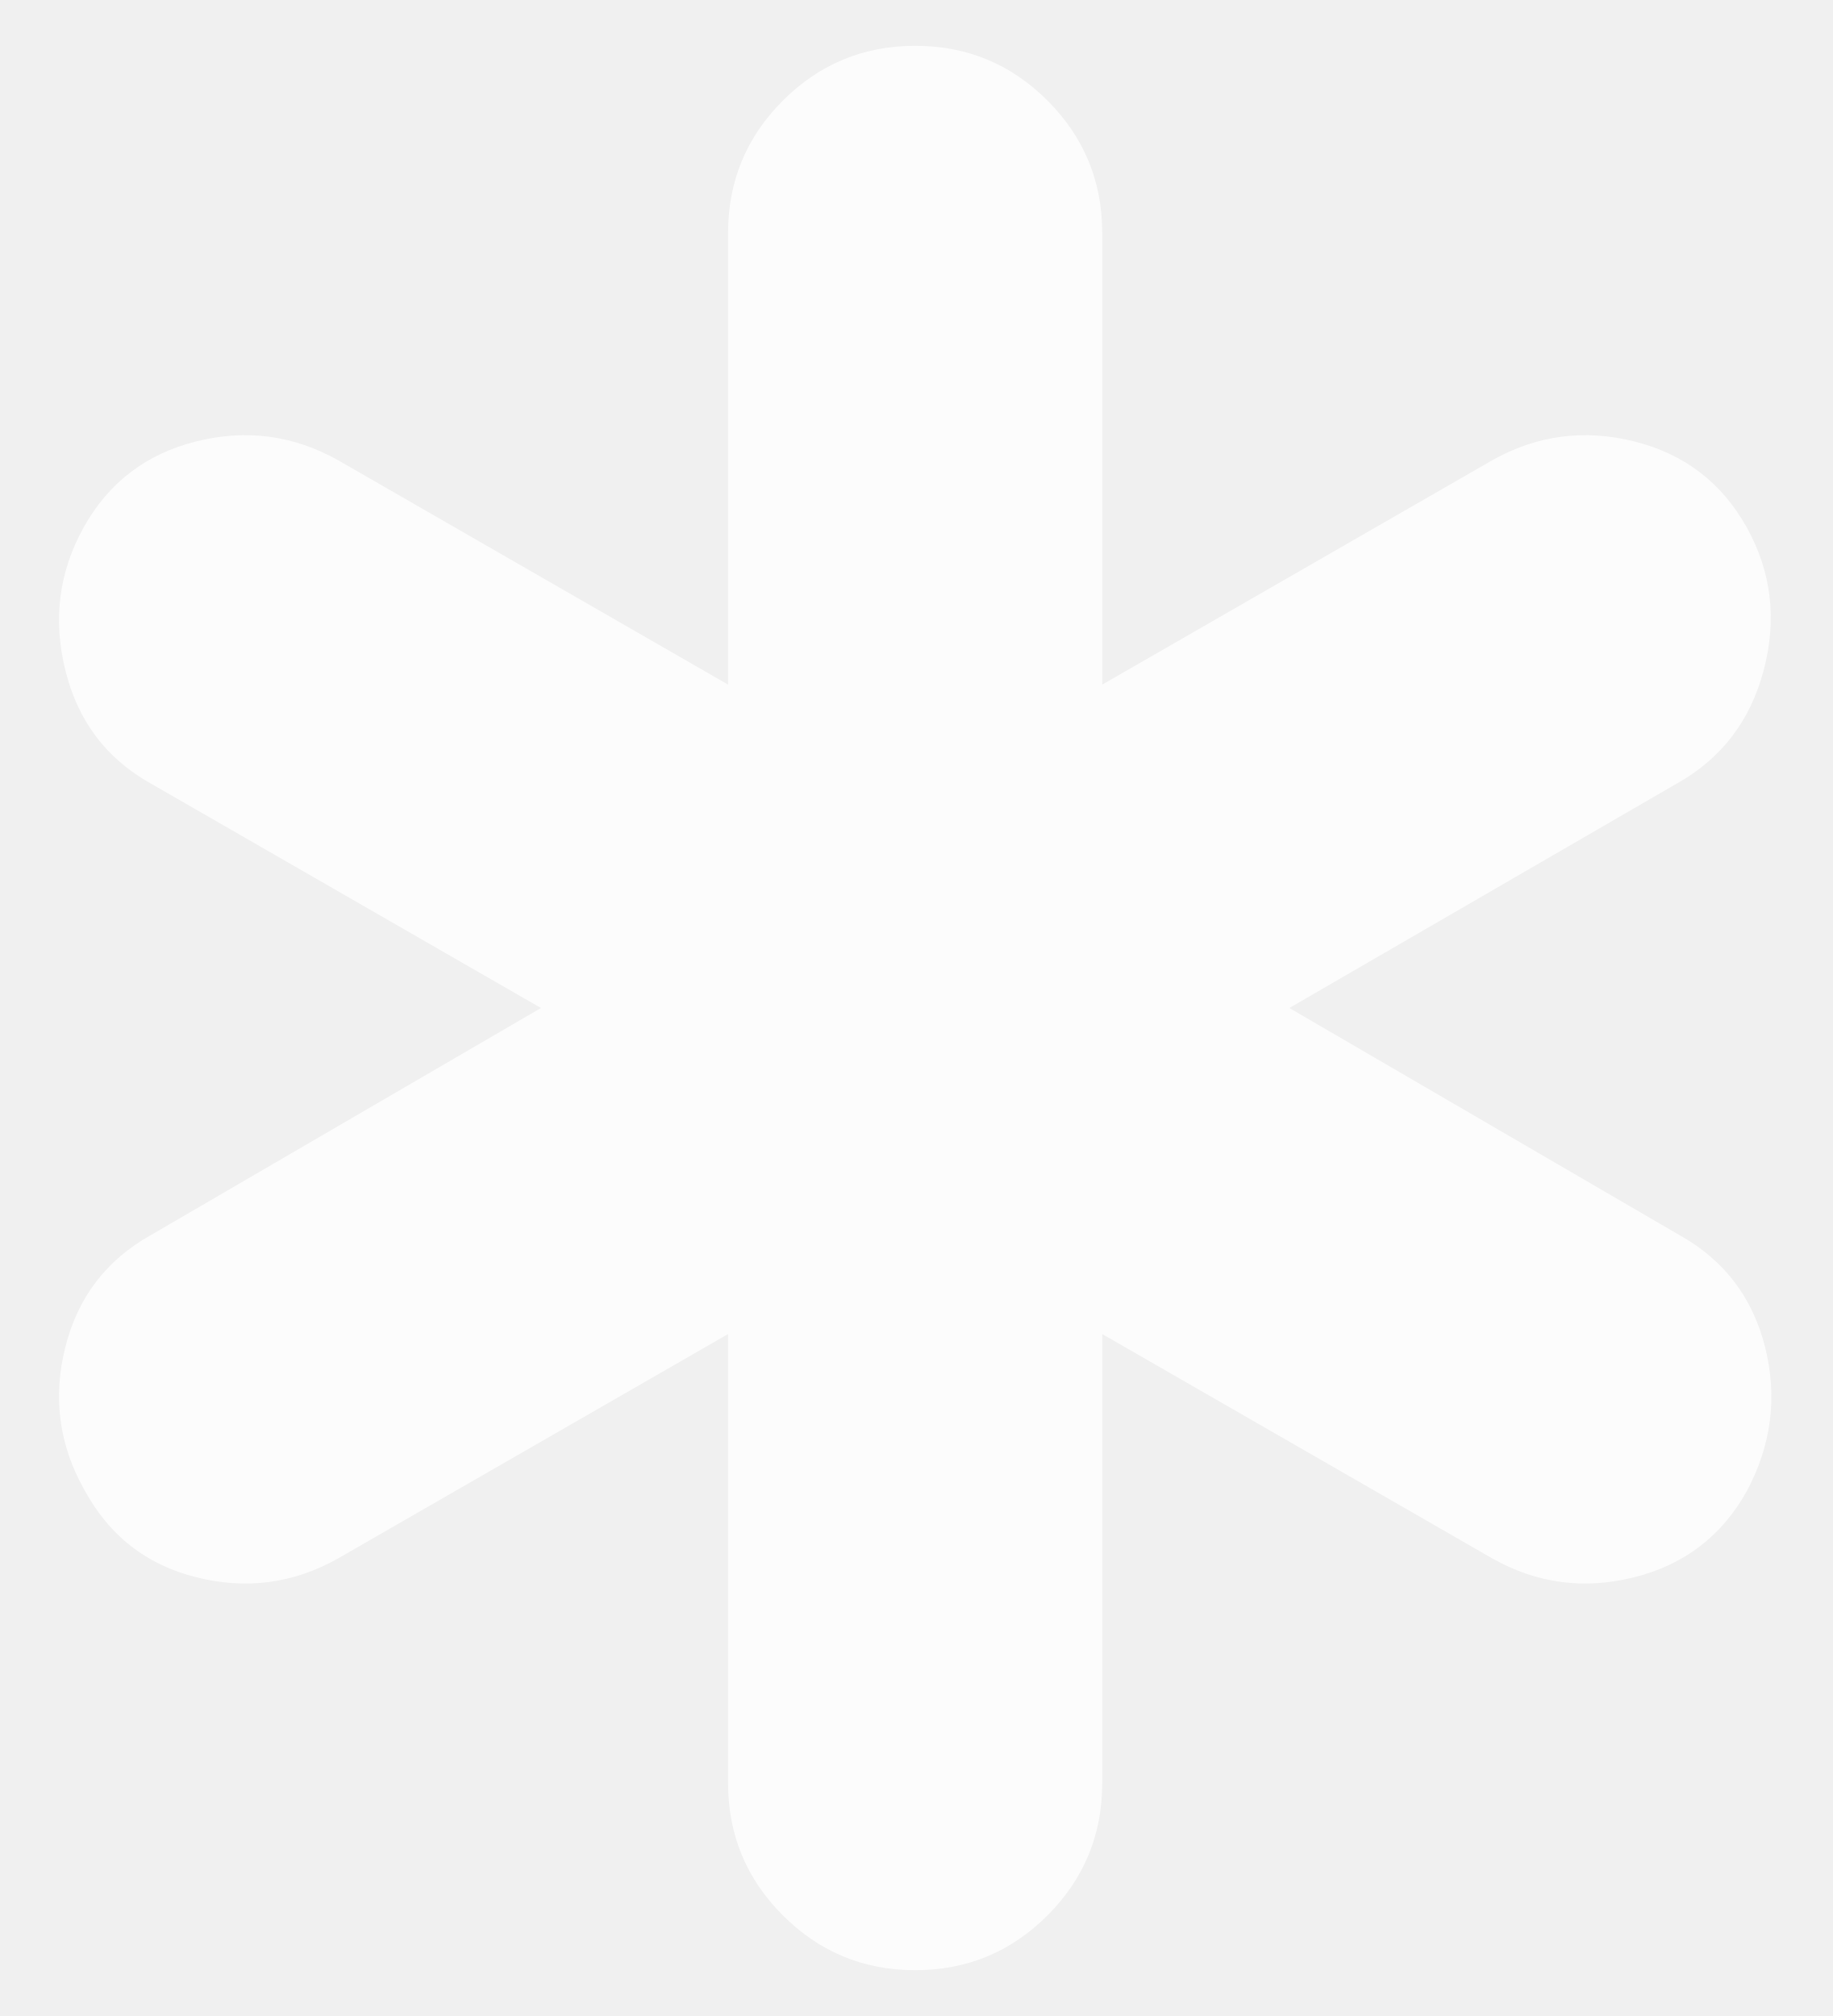
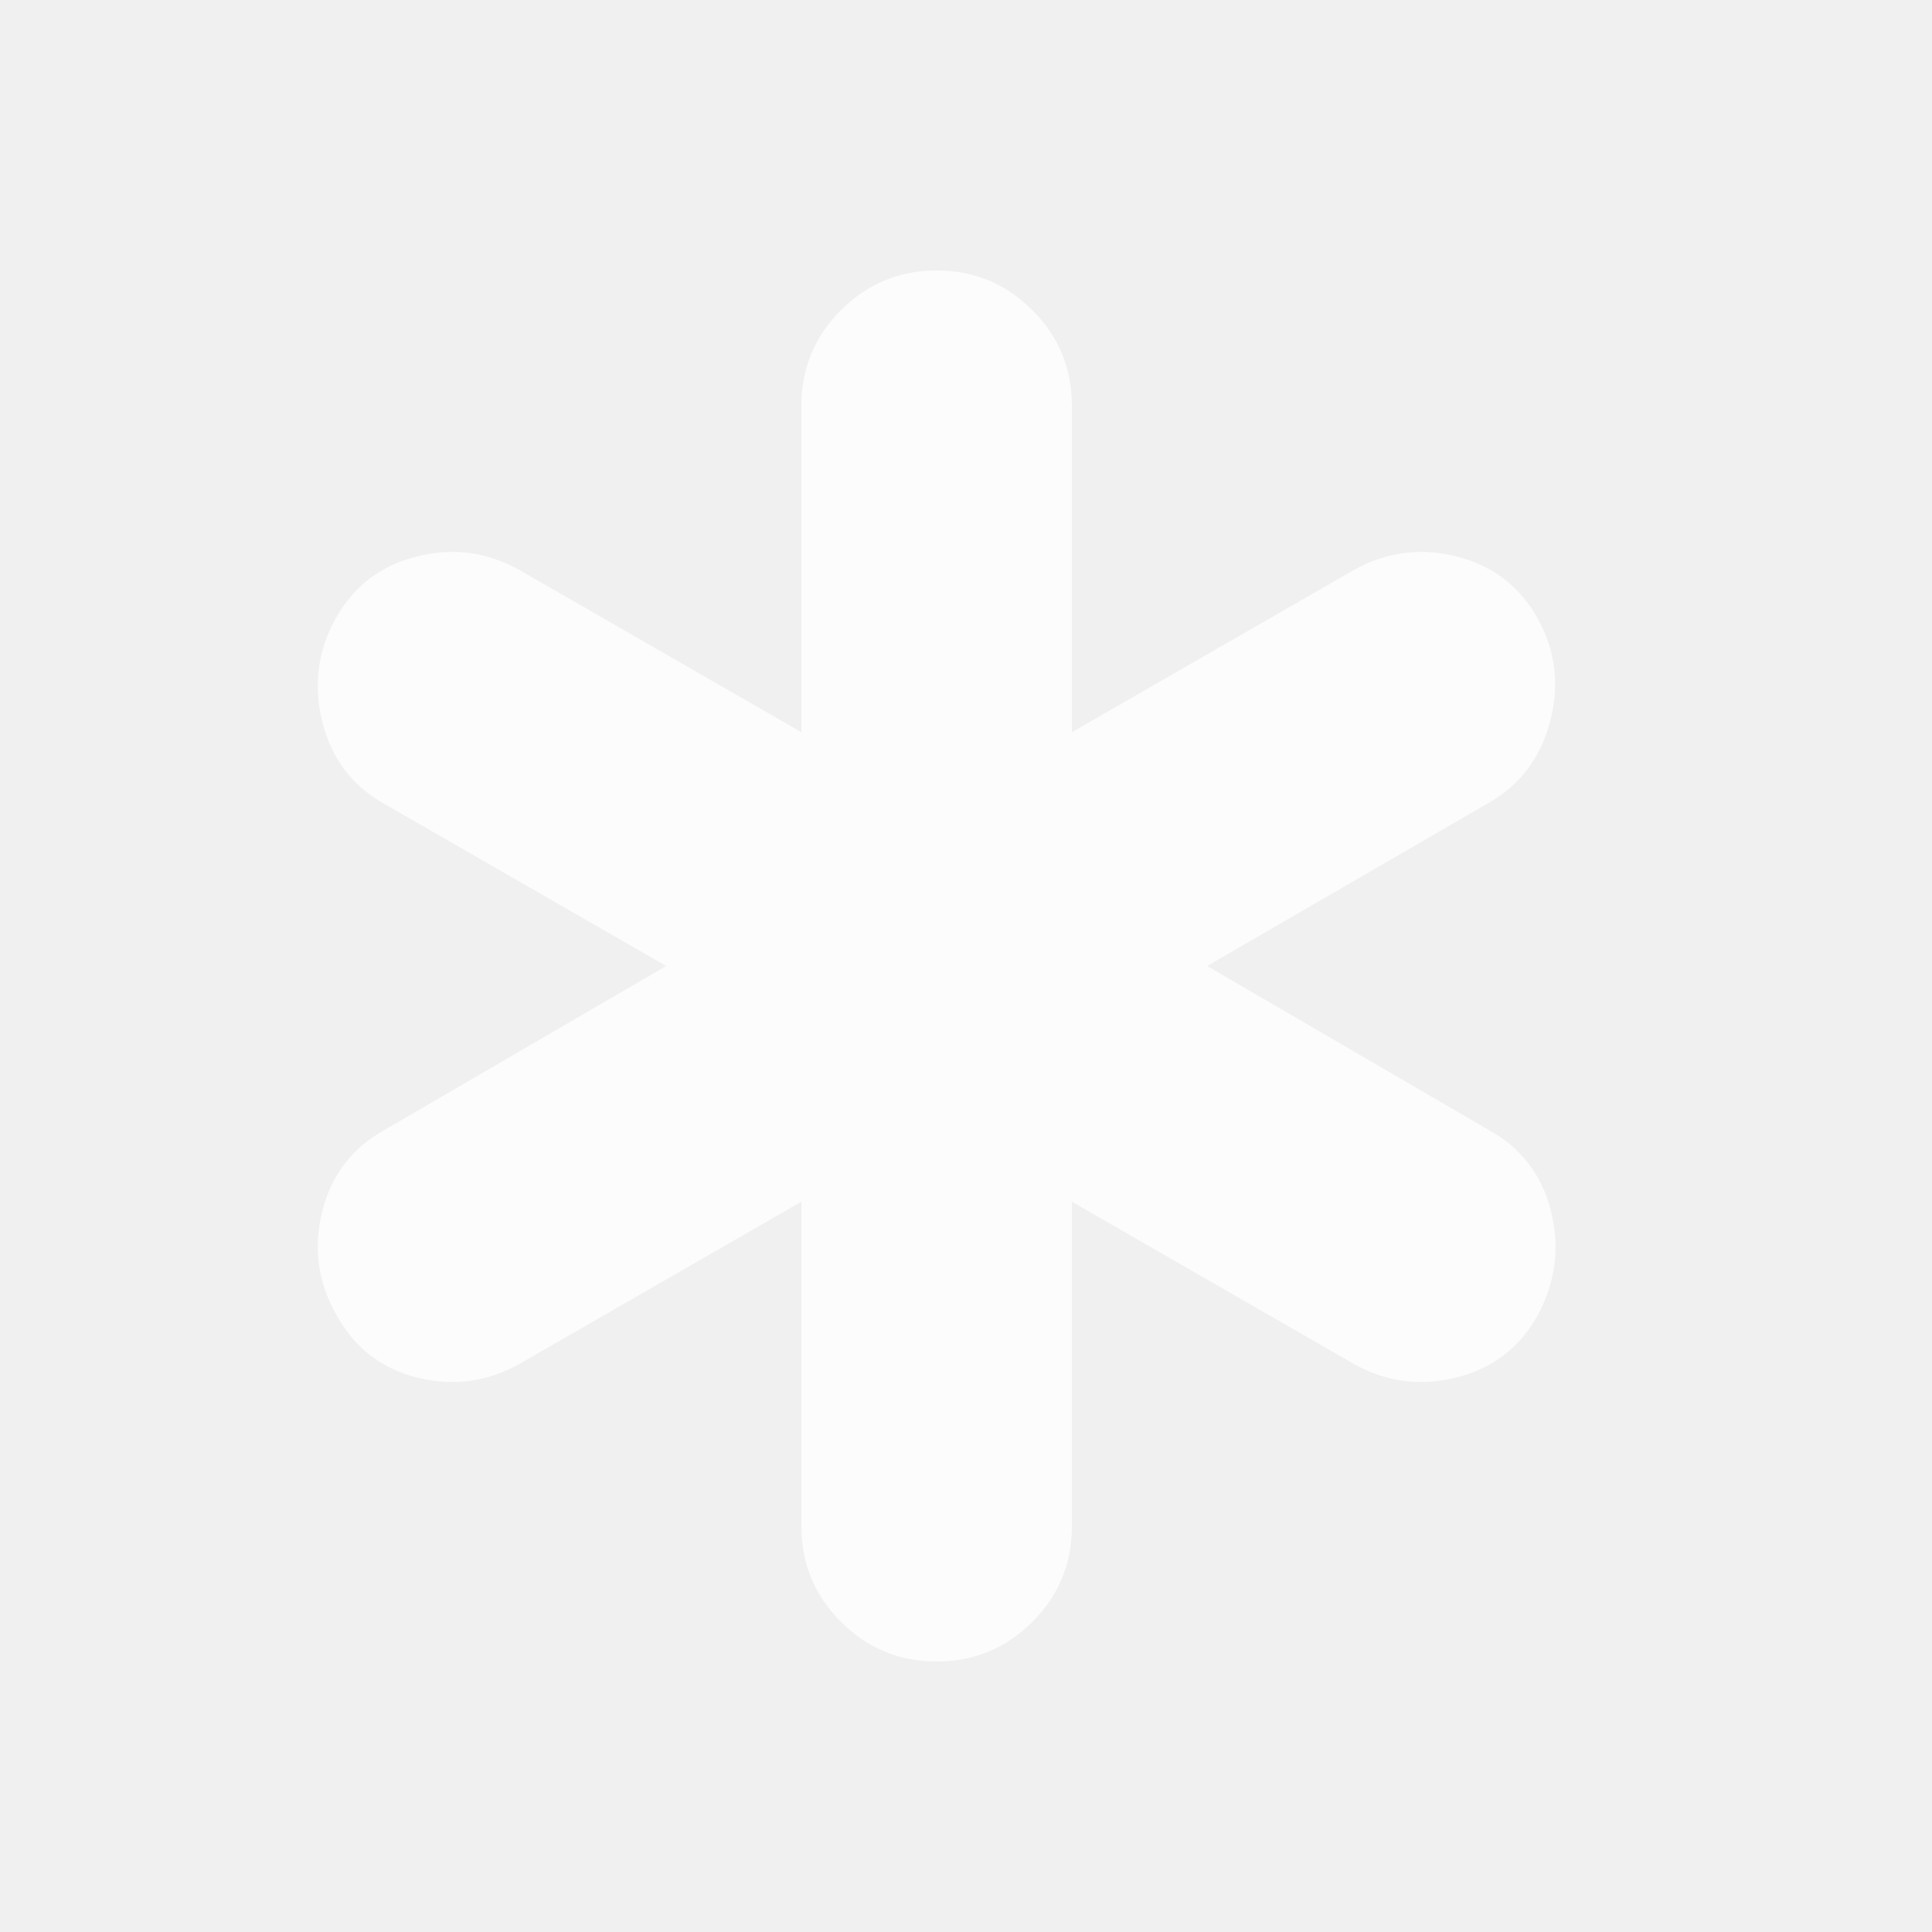
- <svg xmlns="http://www.w3.org/2000/svg" width="20" height="22" viewBox="0 0 20 22" fill="none">
-   <path d="M7.945 19.458V14.558L3.687 17.008C3.201 17.281 2.685 17.349 2.141 17.212C1.597 17.076 1.188 16.756 0.916 16.25C0.644 15.764 0.576 15.249 0.712 14.704C0.848 14.16 1.159 13.751 1.645 13.479L5.903 11L1.645 8.55C1.159 8.278 0.848 7.865 0.712 7.31C0.576 6.756 0.644 6.236 0.916 5.75C1.188 5.264 1.597 4.953 2.141 4.817C2.685 4.681 3.201 4.749 3.687 5.021L7.945 7.471V2.542C7.945 1.978 8.144 1.497 8.543 1.098C8.942 0.699 9.423 0.5 9.987 0.5C10.551 0.5 11.032 0.699 11.431 1.098C11.829 1.497 12.028 1.978 12.028 2.542V7.471L16.287 5.021C16.773 4.749 17.288 4.681 17.833 4.817C18.377 4.953 18.785 5.264 19.058 5.75C19.33 6.236 19.393 6.756 19.247 7.31C19.101 7.865 18.785 8.278 18.299 8.55L14.07 11L18.328 13.479C18.815 13.751 19.126 14.16 19.262 14.704C19.398 15.249 19.33 15.774 19.058 16.279C18.785 16.765 18.377 17.076 17.833 17.212C17.288 17.349 16.773 17.281 16.287 17.008L12.028 14.558V19.458C12.028 20.022 11.829 20.503 11.431 20.902C11.032 21.301 10.551 21.5 9.987 21.5C9.423 21.5 8.942 21.301 8.543 20.902C8.144 20.503 7.945 20.022 7.945 19.458Z" fill="white" fill-opacity="0.8" />
+ <svg xmlns="http://www.w3.org/2000/svg" width="25" height="25" viewBox="0 0 25 25" fill="none">
+   <mask id="mask0_11_32242" style="mask-type:alpha" maskUnits="userSpaceOnUse" x="0" y="0" width="25" height="25">
+     <rect x="0.12" y="0.5" width="24" height="24" fill="#D9D9D9" />
+   </mask>
+   <g mask="url(#mask0_11_32242)">
+     <path d="M10.37 19.75V15.55L6.72 17.65C6.304 17.883 5.862 17.942 5.395 17.825C4.929 17.708 4.579 17.433 4.345 17C4.112 16.583 4.054 16.142 4.17 15.675C4.287 15.208 4.554 14.858 4.97 14.625L8.62 12.5L4.97 10.4C4.554 10.167 4.287 9.812 4.17 9.338C4.054 8.863 4.112 8.417 4.345 8C4.579 7.583 4.929 7.317 5.395 7.2C5.862 7.083 6.304 7.142 6.72 7.375L10.37 9.475V5.25C10.37 4.767 10.541 4.354 10.883 4.013C11.225 3.671 11.637 3.5 12.12 3.5C12.604 3.5 13.016 3.671 13.358 4.013C13.7 4.354 13.87 4.767 13.87 5.25V9.475L17.52 7.375C17.937 7.142 18.379 7.083 18.845 7.2C19.312 7.317 19.662 7.583 19.895 8C20.129 8.417 20.183 8.863 20.058 9.338C19.933 9.812 19.662 10.167 19.245 10.4L15.62 12.5L19.27 14.625C19.687 14.858 19.954 15.208 20.07 15.675C20.187 16.142 20.129 16.592 19.895 17.025C19.662 17.442 19.312 17.708 18.845 17.825C18.379 17.942 17.937 17.883 17.52 17.65L13.87 15.55V19.75C13.87 20.233 13.7 20.646 13.358 20.988C13.016 21.329 12.604 21.5 12.12 21.5C11.637 21.5 11.225 21.329 10.883 20.988C10.541 20.646 10.37 20.233 10.37 19.75Z" fill="white" fill-opacity="0.8" />
+   </g>
</svg>
